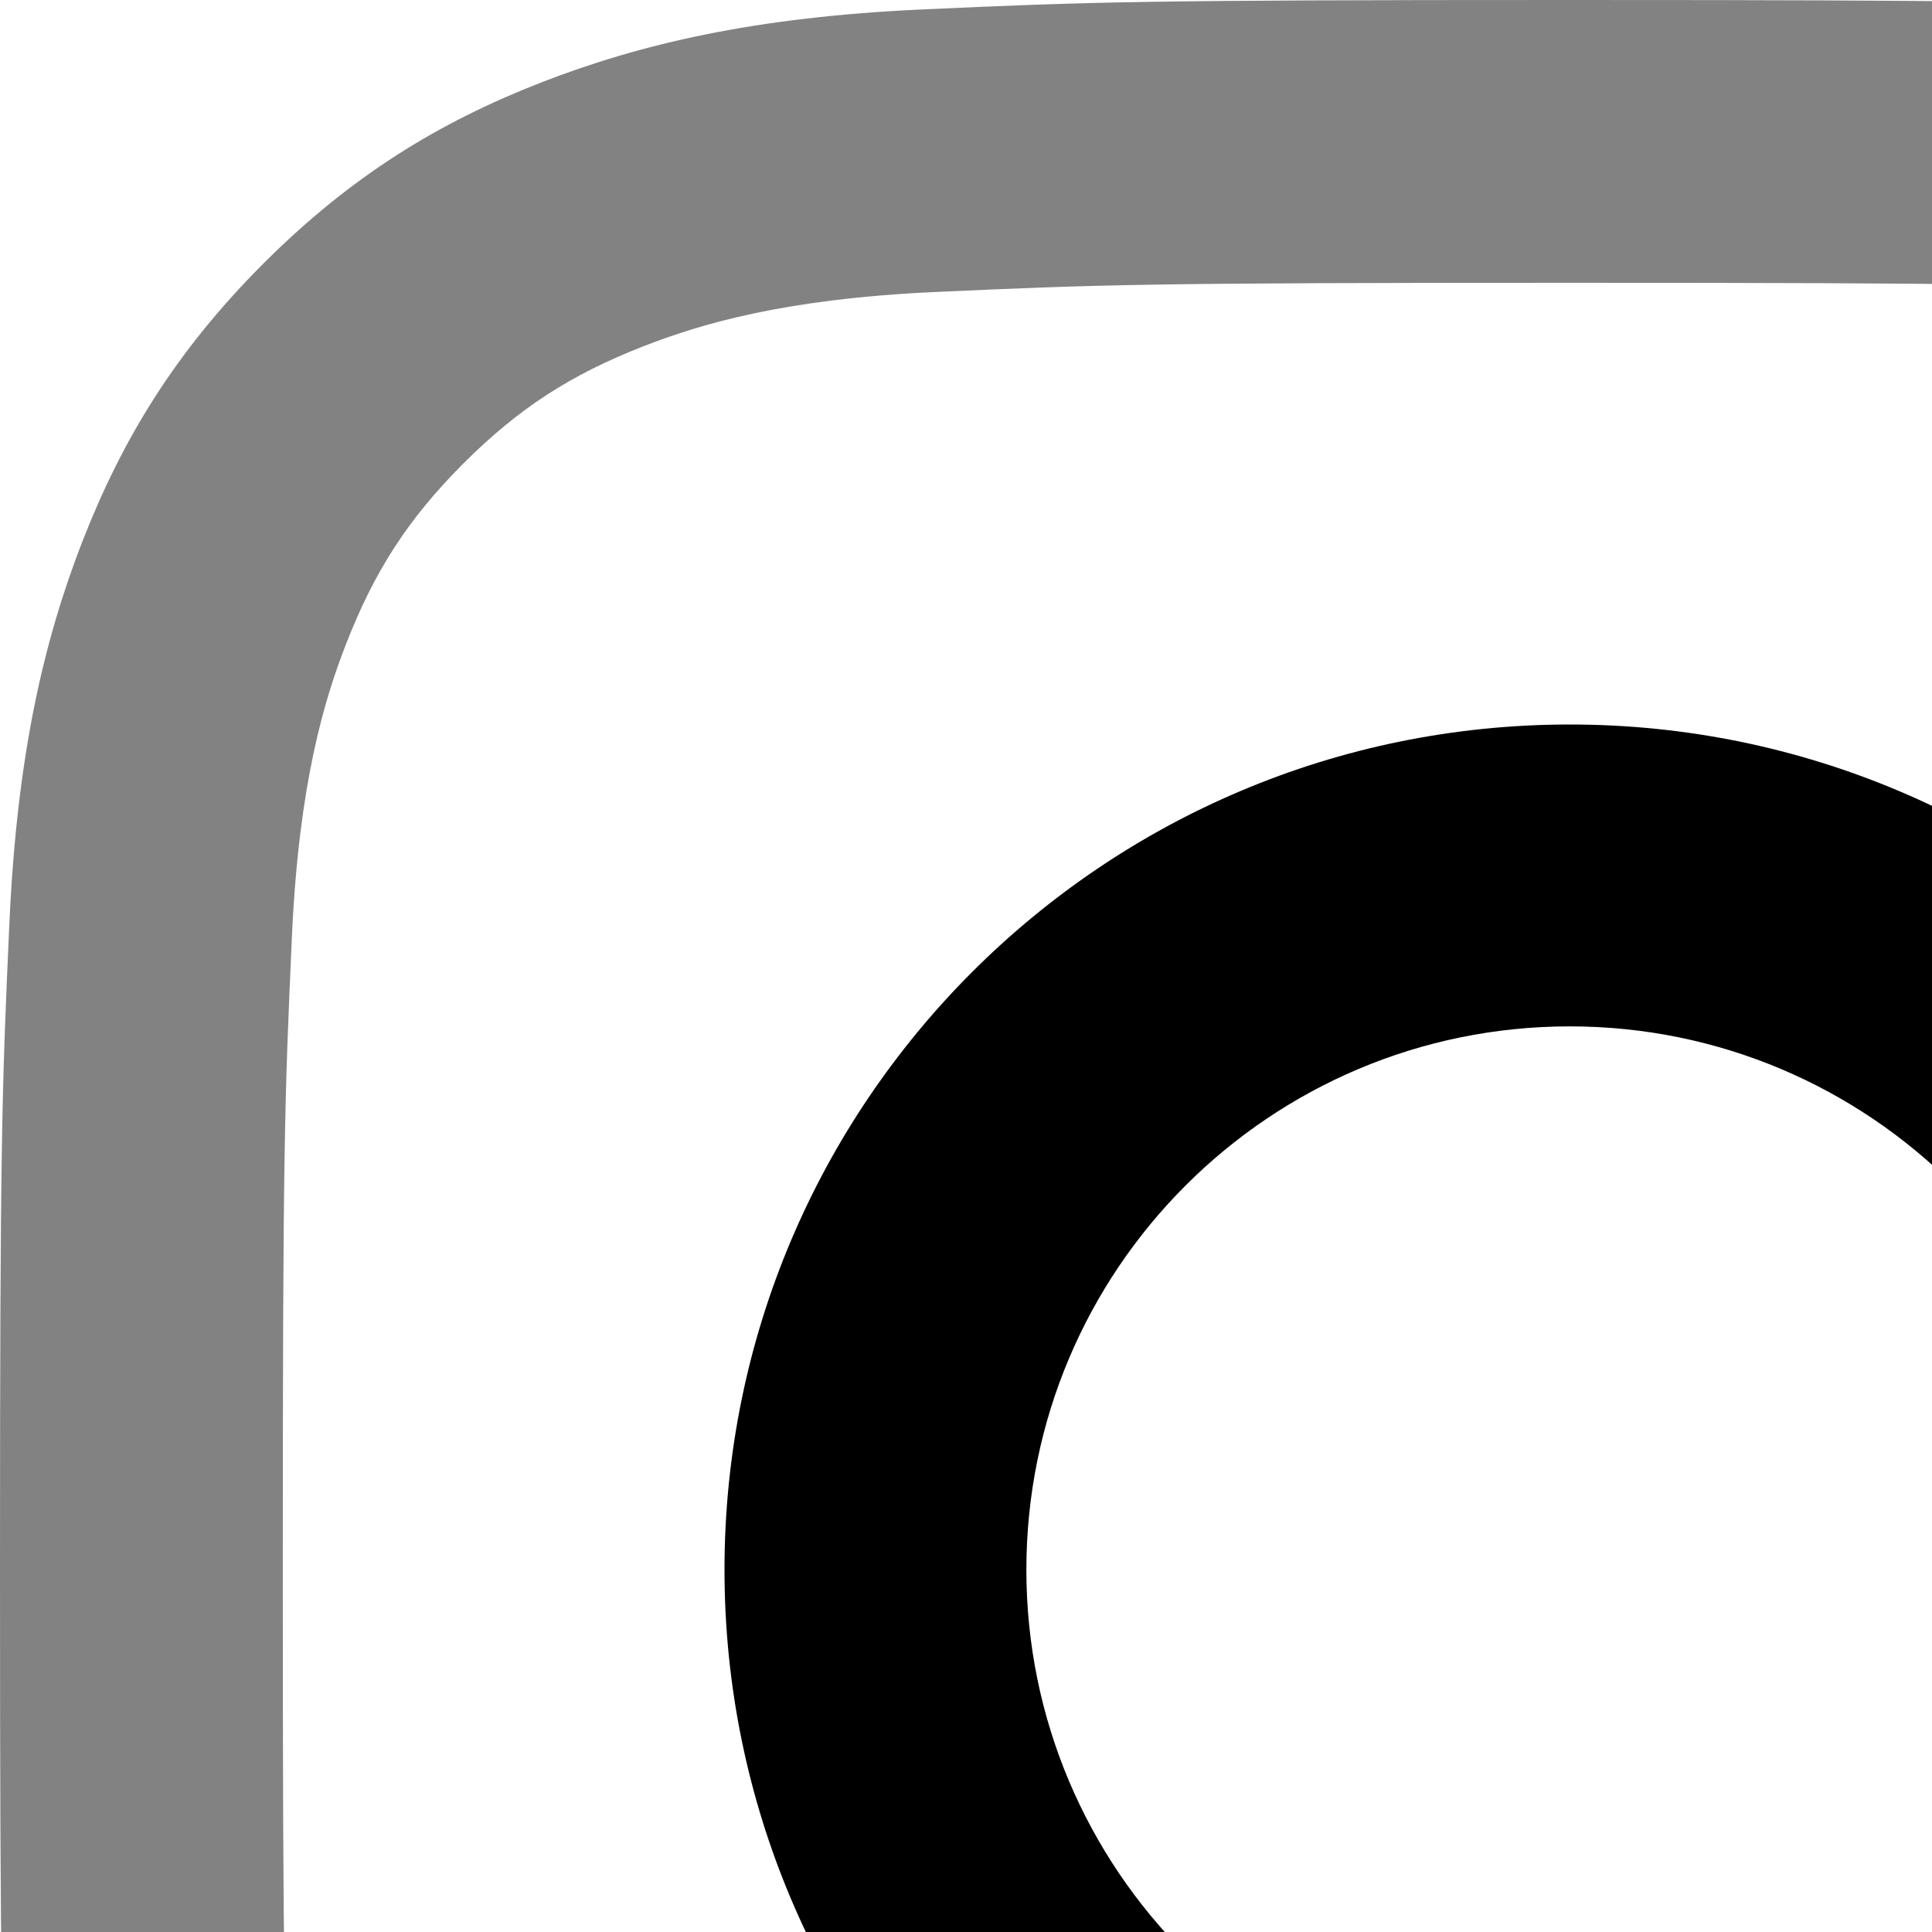
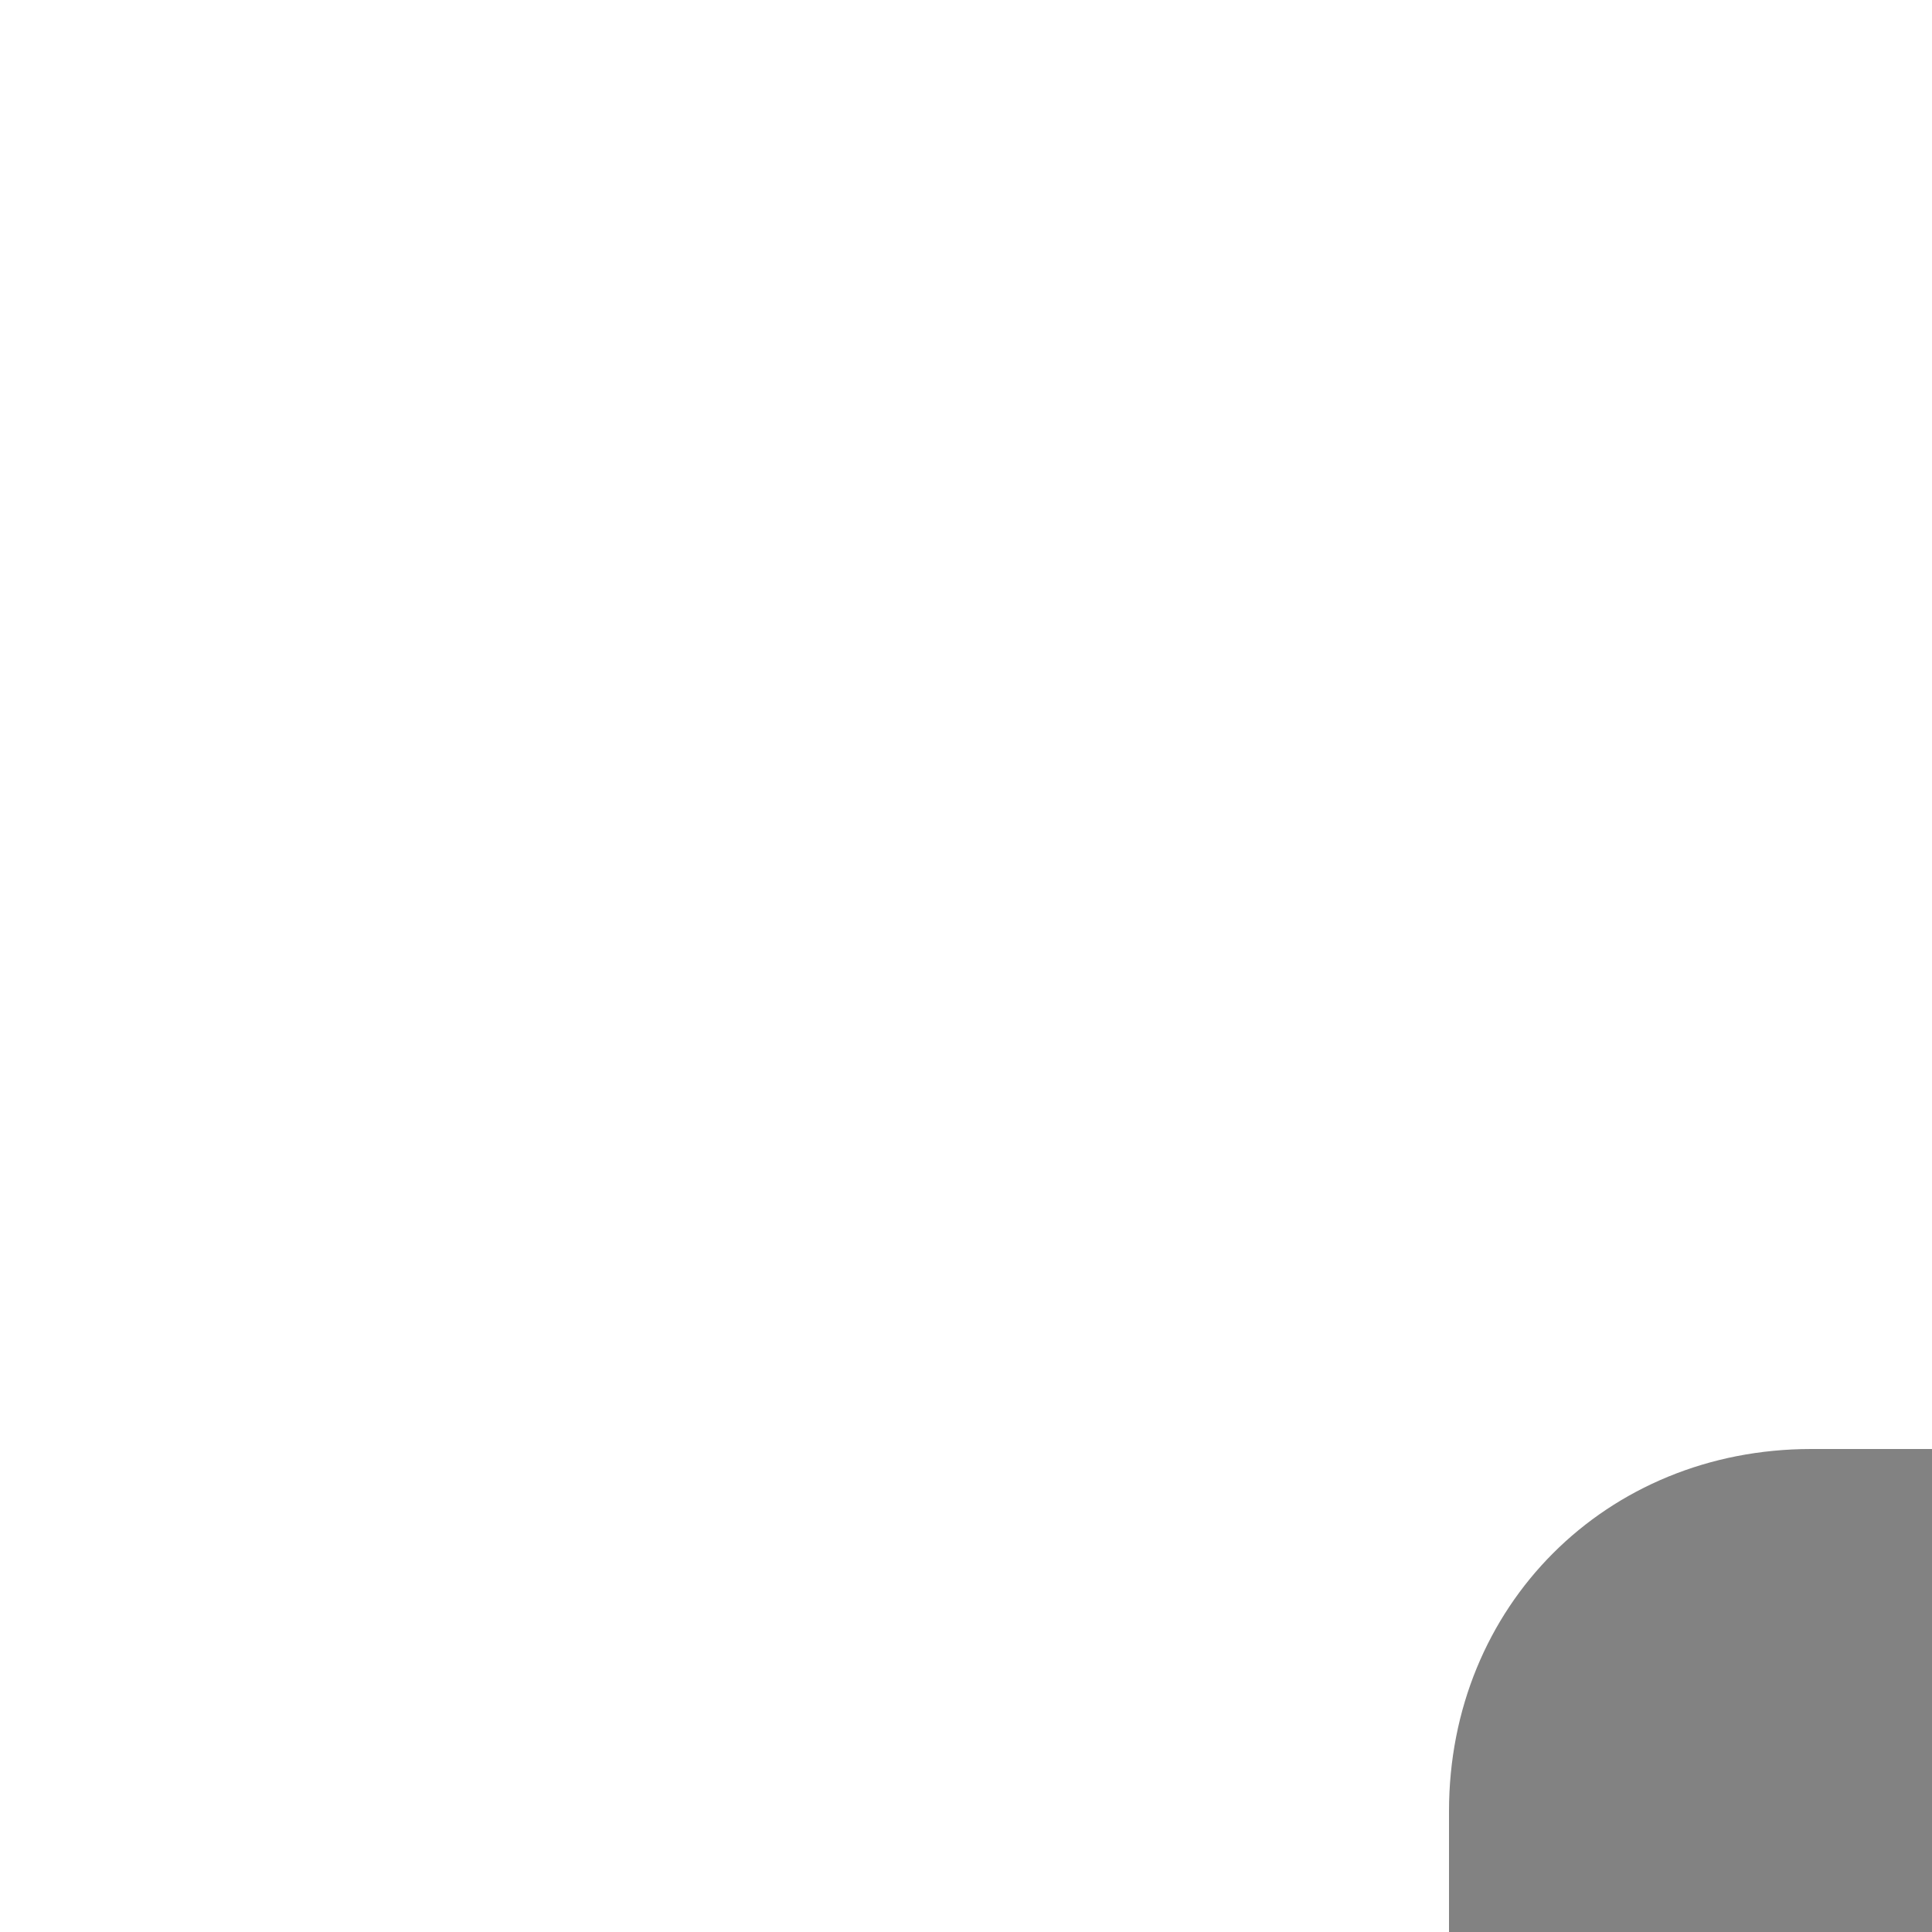
<svg viewBox="0 0 16 16">
-   <path fill="#828282" d="M13,0 C9.469,0 9.027,0.015 7.64,0.078 C6.256,0.141 5.311,0.361 4.484,0.682 C3.63,1.015 2.905,1.459 2.182,2.182 C1.459,2.905 1.015,3.63 0.682,4.485 C0.361,5.311 0.141,6.256 0.078,7.64 C0.015,9.027 0,9.469 0,13 C0,16.531 0.015,16.973 0.078,18.36 C0.141,19.744 0.361,20.689 0.682,21.515 C1.015,22.37 1.459,23.095 2.182,23.818 C2.905,24.541 3.63,24.985 4.484,25.318 C5.311,25.639 6.256,25.859 7.64,25.922 C9.027,25.985 9.469,26 13,26 C16.531,26 16.973,25.985 18.36,25.922 C19.744,25.859 20.689,25.639 21.515,25.318 C22.37,24.985 23.095,24.541 23.818,23.818 C24.541,23.095 24.985,22.37 25.317,21.515 C25.639,20.689 25.859,19.744 25.922,18.36 C25.985,16.973 26,16.531 26,13 C26,9.469 25.985,9.027 25.922,7.64 C25.859,6.256 25.639,5.311 25.317,4.485 C24.985,3.63 24.541,2.905 23.818,2.182 C23.095,1.459 22.37,1.015 21.515,0.682 C20.689,0.361 19.744,0.141 18.36,0.078 C16.973,0.015 16.531,0 13,0 M13,2.342 C16.471,2.342 16.882,2.356 18.253,2.418 C19.52,2.476 20.209,2.688 20.667,2.866 C21.274,3.102 21.707,3.383 22.162,3.838 C22.617,4.293 22.898,4.726 23.134,5.333 C23.312,5.791 23.524,6.479 23.582,7.747 C23.644,9.118 23.658,9.529 23.658,13 C23.658,16.471 23.644,16.882 23.582,18.253 C23.524,19.521 23.312,20.209 23.134,20.667 C22.898,21.274 22.617,21.707 22.162,22.162 C21.707,22.617 21.274,22.898 20.667,23.134 C20.209,23.312 19.52,23.524 18.253,23.582 C16.882,23.644 16.471,23.658 13,23.658 C9.529,23.658 9.117,23.644 7.747,23.582 C6.479,23.524 5.791,23.312 5.333,23.134 C4.726,22.898 4.293,22.617 3.838,22.162 C3.383,21.707 3.102,21.274 2.866,20.667 C2.688,20.209 2.476,19.521 2.418,18.253 C2.356,16.882 2.342,16.471 2.342,13 C2.342,9.529 2.356,9.118 2.418,7.747 C2.476,6.479 2.688,5.791 2.866,5.333 C3.102,4.726 3.383,4.293 3.838,3.838 C4.293,3.383 4.726,3.102 5.333,2.866 C5.791,2.688 6.479,2.476 7.747,2.418 C9.118,2.356 9.529,2.342 13,2.342" />
-   <path d="M13,6 C9.134,6 6,9.134 6,13 C6,16.866 9.134,20 13,20 C16.866,20 20,16.866 20,13 C20,9.134 16.866,6 13,6 M13,17.5 C10.515,17.5 8.5,15.485 8.5,13 C8.5,10.515 10.515,8.5 13,8.5 C15.485,8.5 17.5,10.515 17.5,13 C17.5,15.485 15.485,17.5 13,17.5" />
-   <path d="M21.7,6.1 C21.7,6.984 20.984,7.7 20.1,7.7 C19.216,7.7 18.5,6.984 18.5,6.1 C18.5,5.216 19.216,4.5 20.1,4.5 C20.984,4.5 21.7,5.216 21.7,6.1" />
+   <path fill="#828282" fill-rule="evenodd" clip-rule="evenodd" d="M35 23h-2.3c.2.6.3 1.3.3 2 0 4.4-3.6 8-8 8s-8-3.6-8-8c0-.7.1-1.4.3-2H15v11c0 .6.4 1 1 1h18c.6 0 1-.4 1-1V23zm0-7c0-.6-.4-1-1-1h-3c-.6 0-1 .4-1 1v3c0 .6.4 1 1 1h3c.6 0 1-.4 1-1v-3zm-10 4c-2.8 0-5 2.2-5 5s2.2 5 5 5 5-2.2 5-5-2.2-5-5-5m10 18H15c-1.7 0-3-1.3-3-3V15c0-1.7 1.3-3 3-3h20c1.7 0 3 1.3 3 3v20c0 1.7-1.3 3-3 3" />
</svg>
